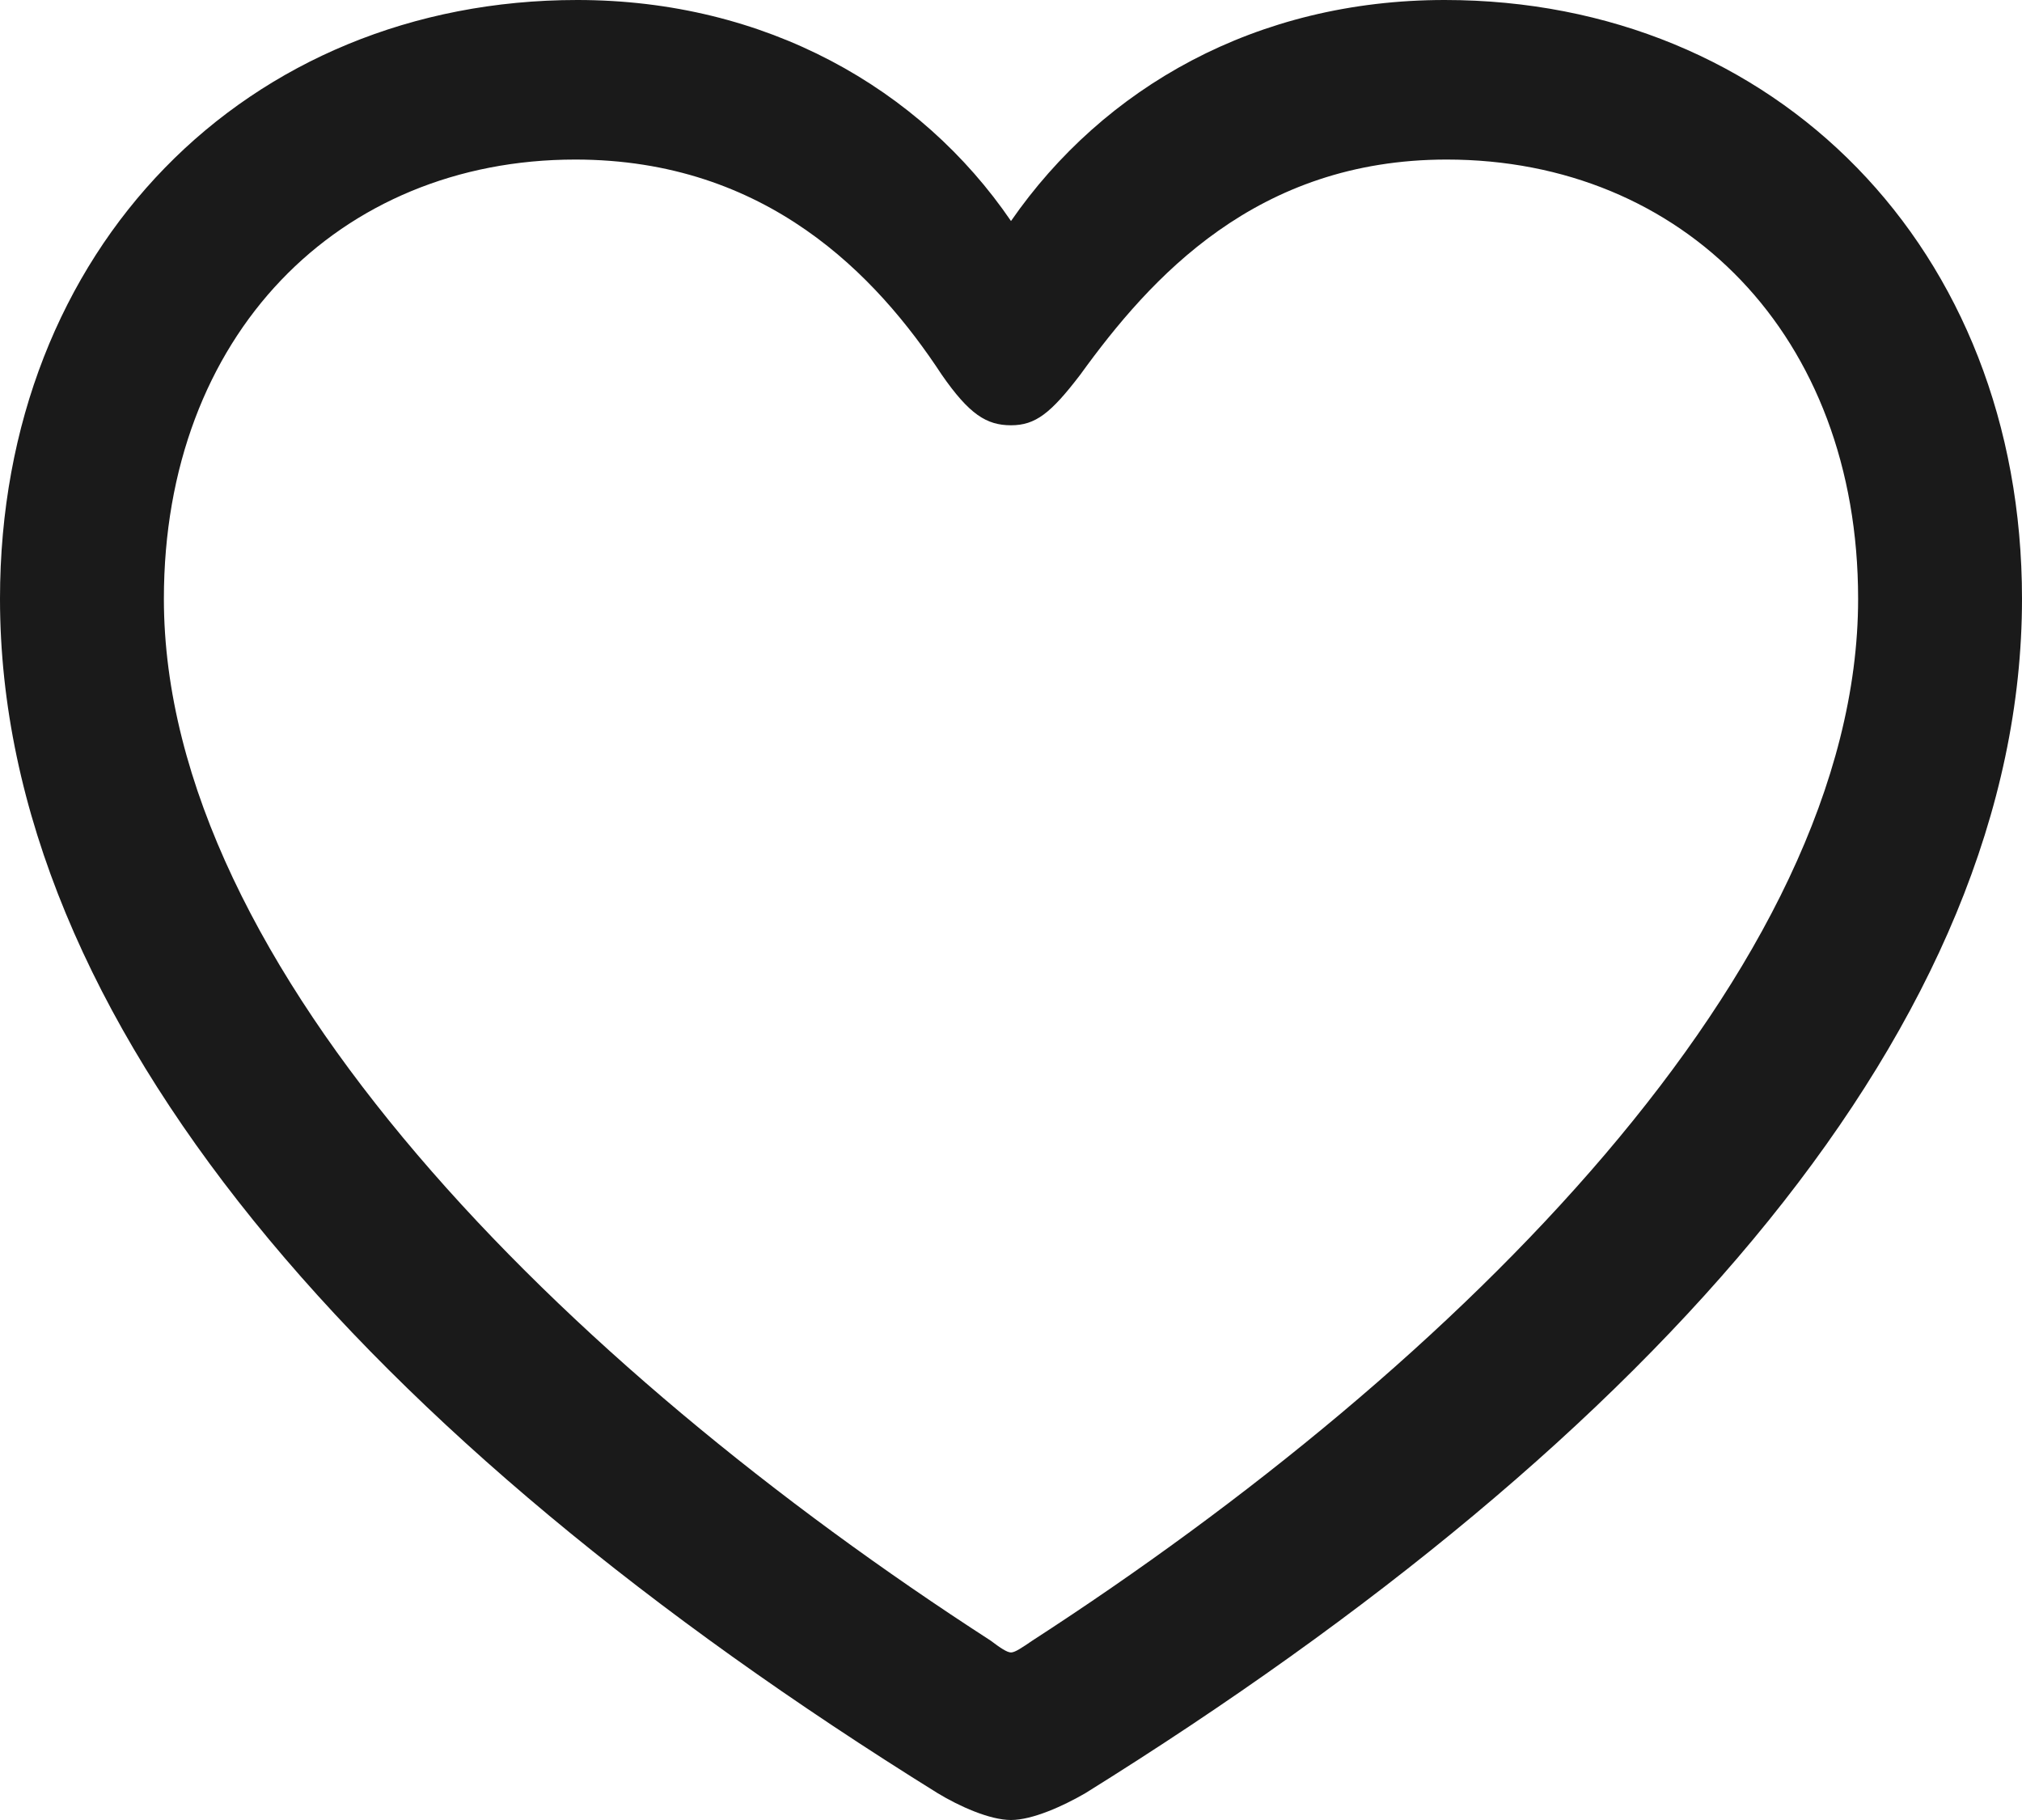
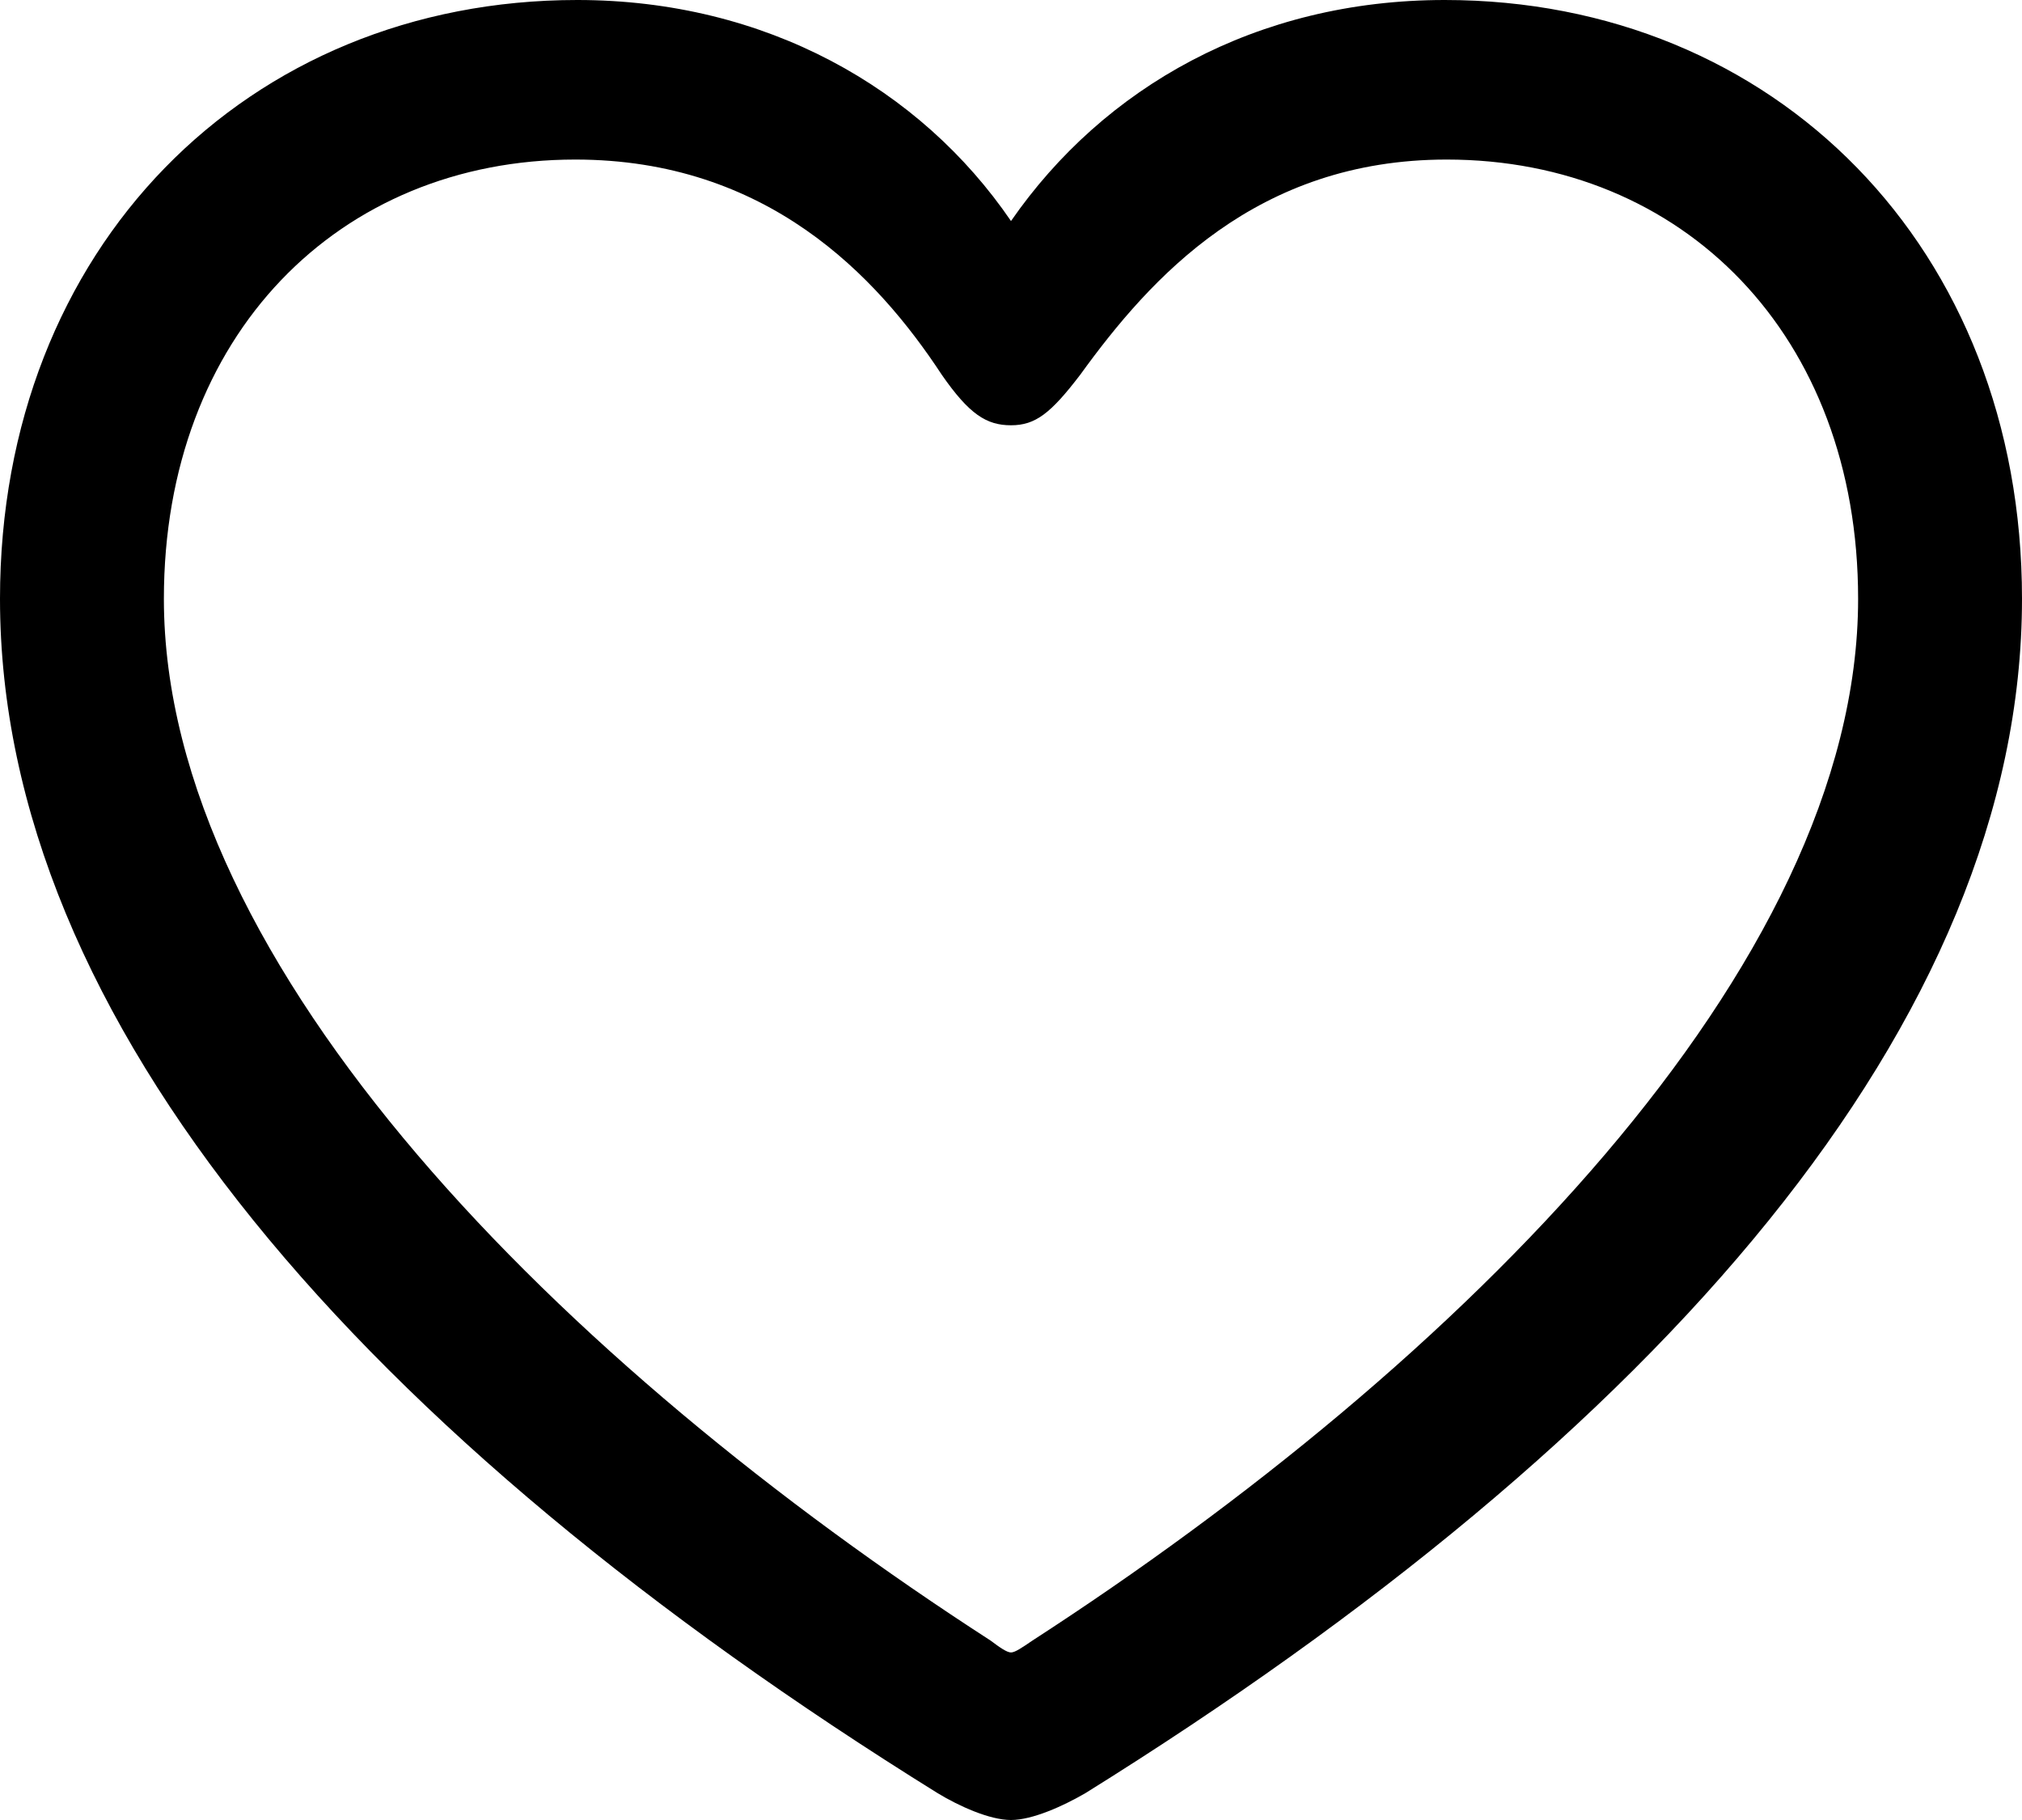
- <svg xmlns="http://www.w3.org/2000/svg" width="20" height="18" viewBox="0 0 20 18" fill="none">
-   <path fill-rule="evenodd" clip-rule="evenodd" d="M10 18C10.211 18 10.514 17.863 10.735 17.735C16.405 14.206 20 10.098 20 5.922C20 2.451 17.553 0 14.29 0C12.427 0 10.916 0.863 10 2.186C9.104 0.873 7.573 0 5.71 0C2.447 0 0 2.451 0 5.922C0 10.098 3.595 14.206 9.275 17.735C9.486 17.863 9.789 18 10 18ZM10 16.343C9.96 16.343 9.889 16.294 9.799 16.226C5.579 13.5 1.621 9.569 1.621 5.922C1.621 3.314 3.353 1.578 5.69 1.578C7.583 1.578 8.671 2.725 9.315 3.706C9.587 4.098 9.758 4.206 10 4.206C10.242 4.206 10.393 4.088 10.685 3.706C11.38 2.745 12.427 1.578 14.31 1.578C16.646 1.578 18.379 3.314 18.379 5.922C18.379 9.569 14.421 13.5 10.211 16.226C10.111 16.294 10.04 16.343 10 16.343Z" fill="#1A1A1A" />
+ <svg xmlns="http://www.w3.org/2000/svg" width="20" height="18" viewBox="0 0 20 18" fill="" stroke="">
+   <path fill-rule="evenodd" clip-rule="evenodd" d="M10 18C10.211 18 10.514 17.863 10.735 17.735C16.405 14.206 20 10.098 20 5.922C20 2.451 17.553 0 14.29 0C12.427 0 10.916 0.863 10 2.186C9.104 0.873 7.573 0 5.71 0C2.447 0 0 2.451 0 5.922C0 10.098 3.595 14.206 9.275 17.735C9.486 17.863 9.789 18 10 18ZM10 16.343C9.96 16.343 9.889 16.294 9.799 16.226C5.579 13.5 1.621 9.569 1.621 5.922C1.621 3.314 3.353 1.578 5.69 1.578C7.583 1.578 8.671 2.725 9.315 3.706C9.587 4.098 9.758 4.206 10 4.206C10.242 4.206 10.393 4.088 10.685 3.706C11.38 2.745 12.427 1.578 14.31 1.578C16.646 1.578 18.379 3.314 18.379 5.922C18.379 9.569 14.421 13.5 10.211 16.226C10.111 16.294 10.04 16.343 10 16.343Z" />
</svg>
